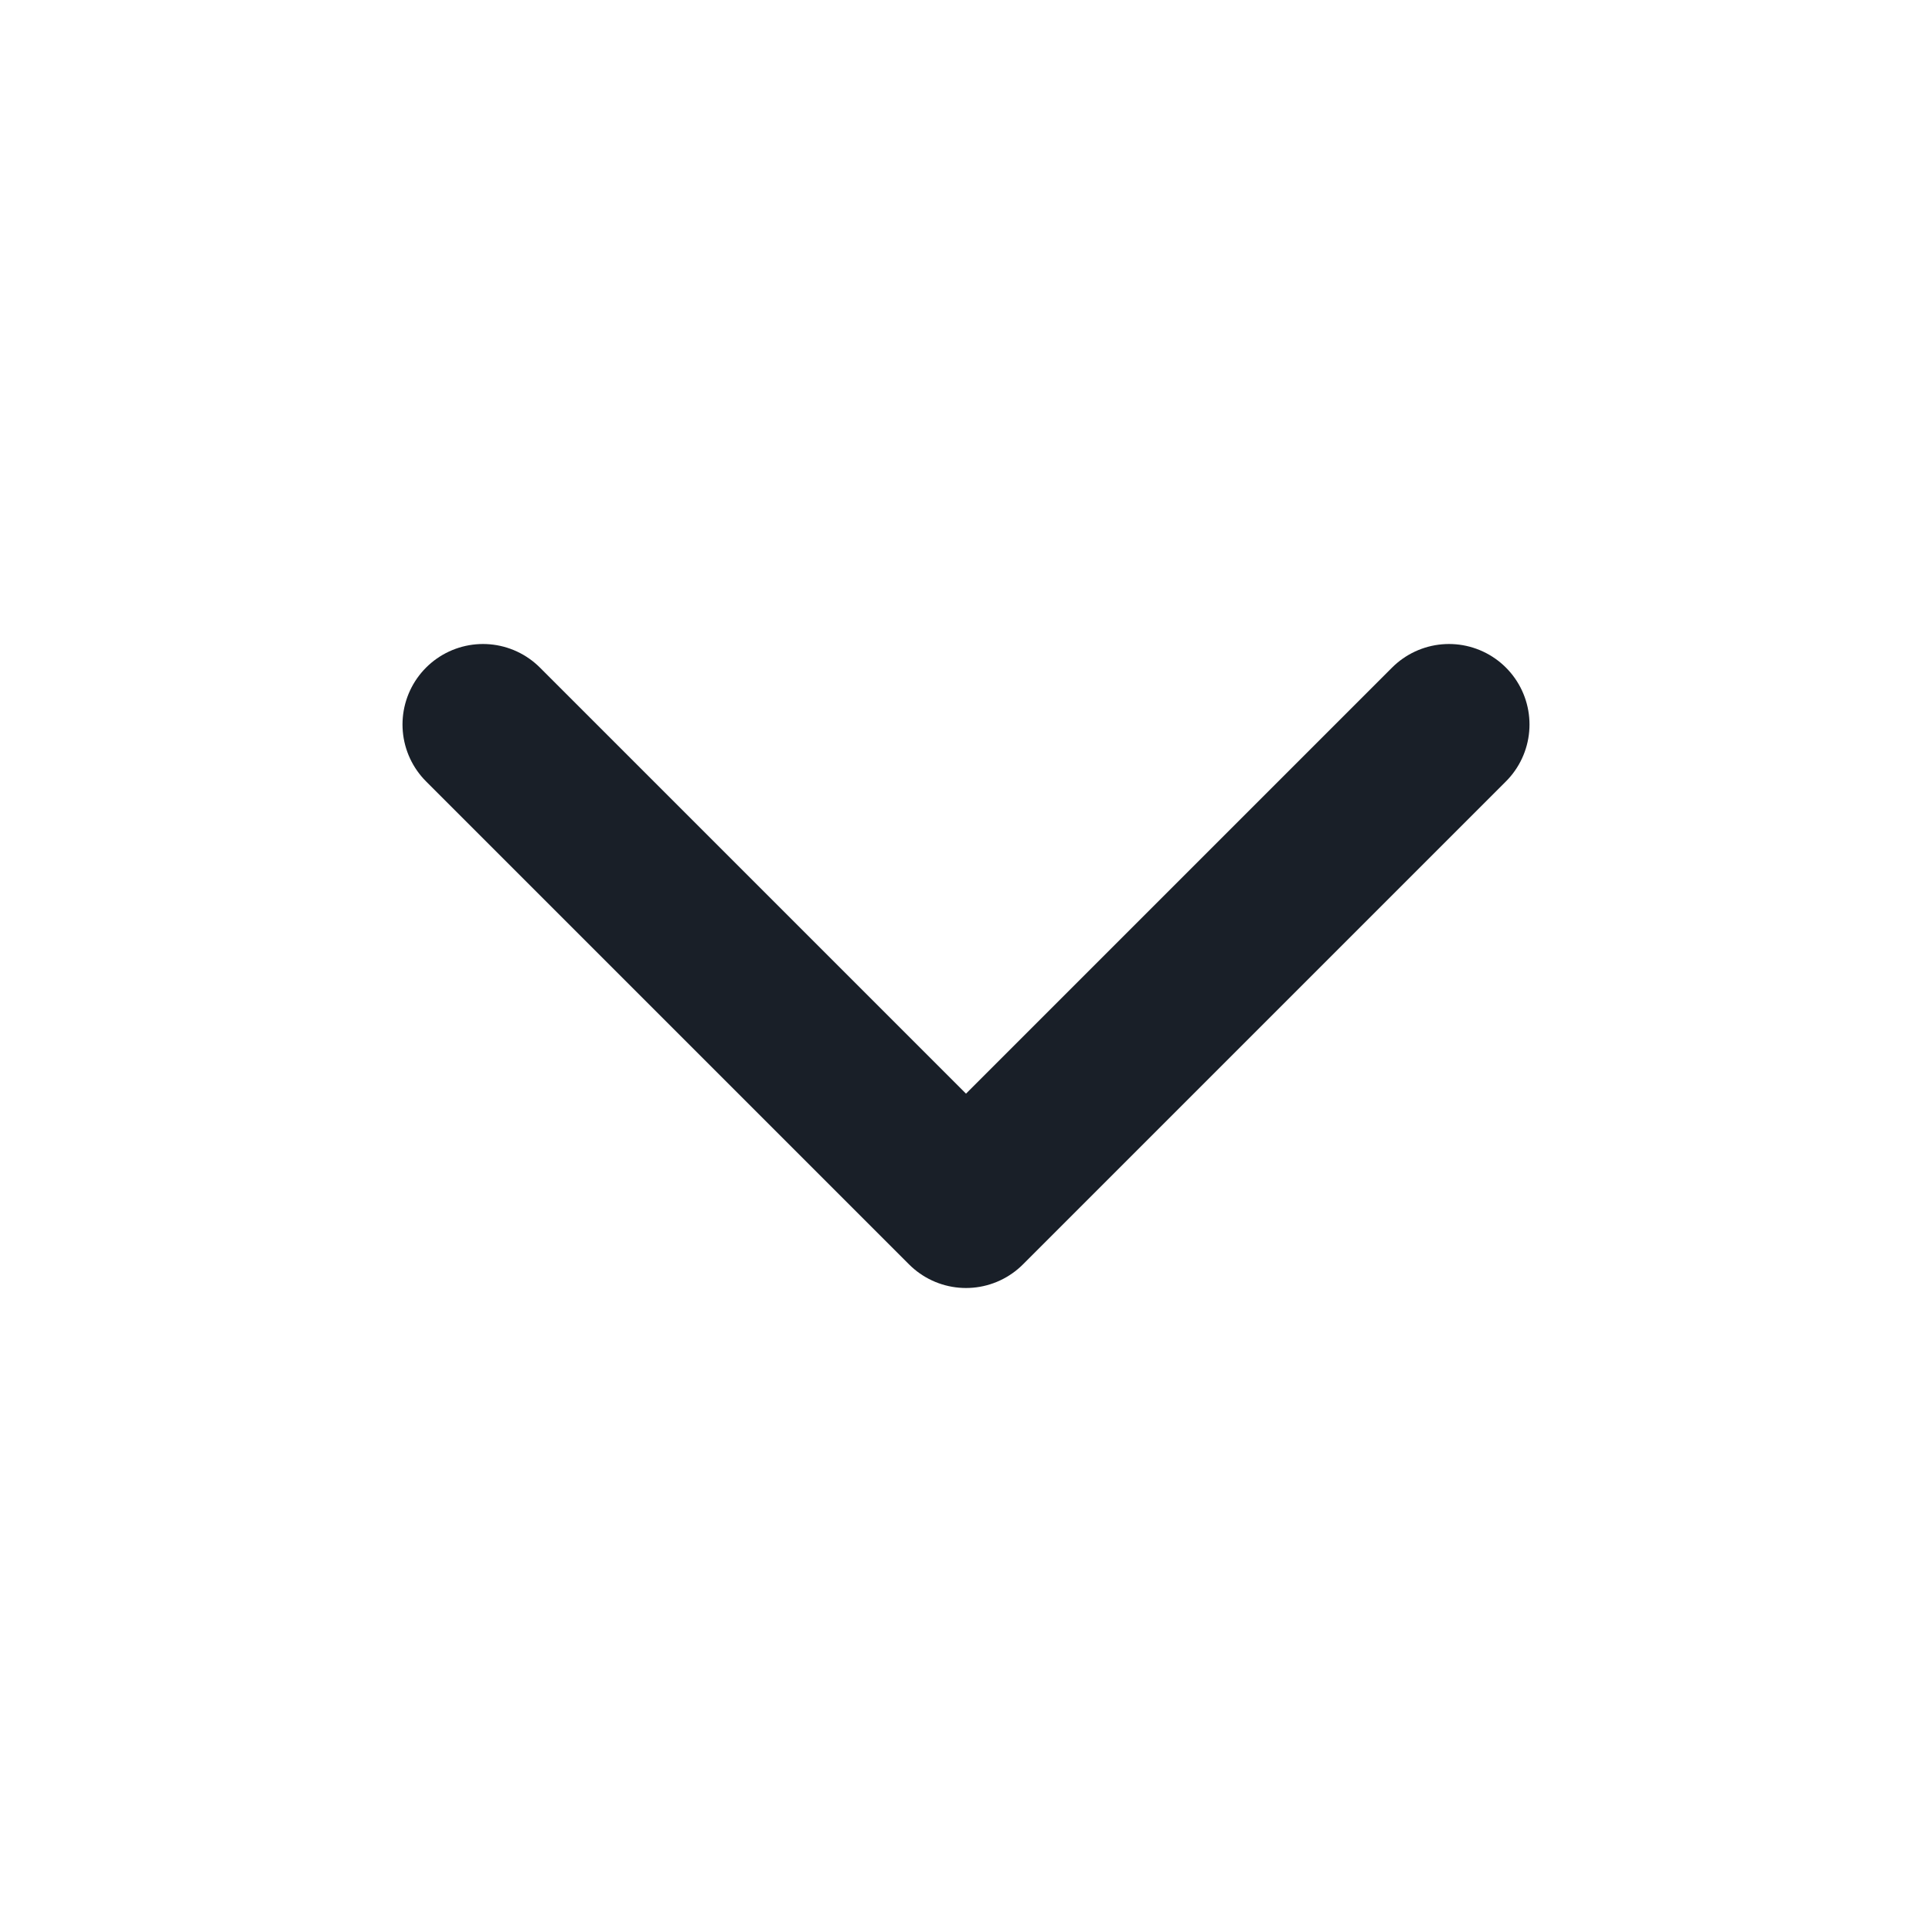
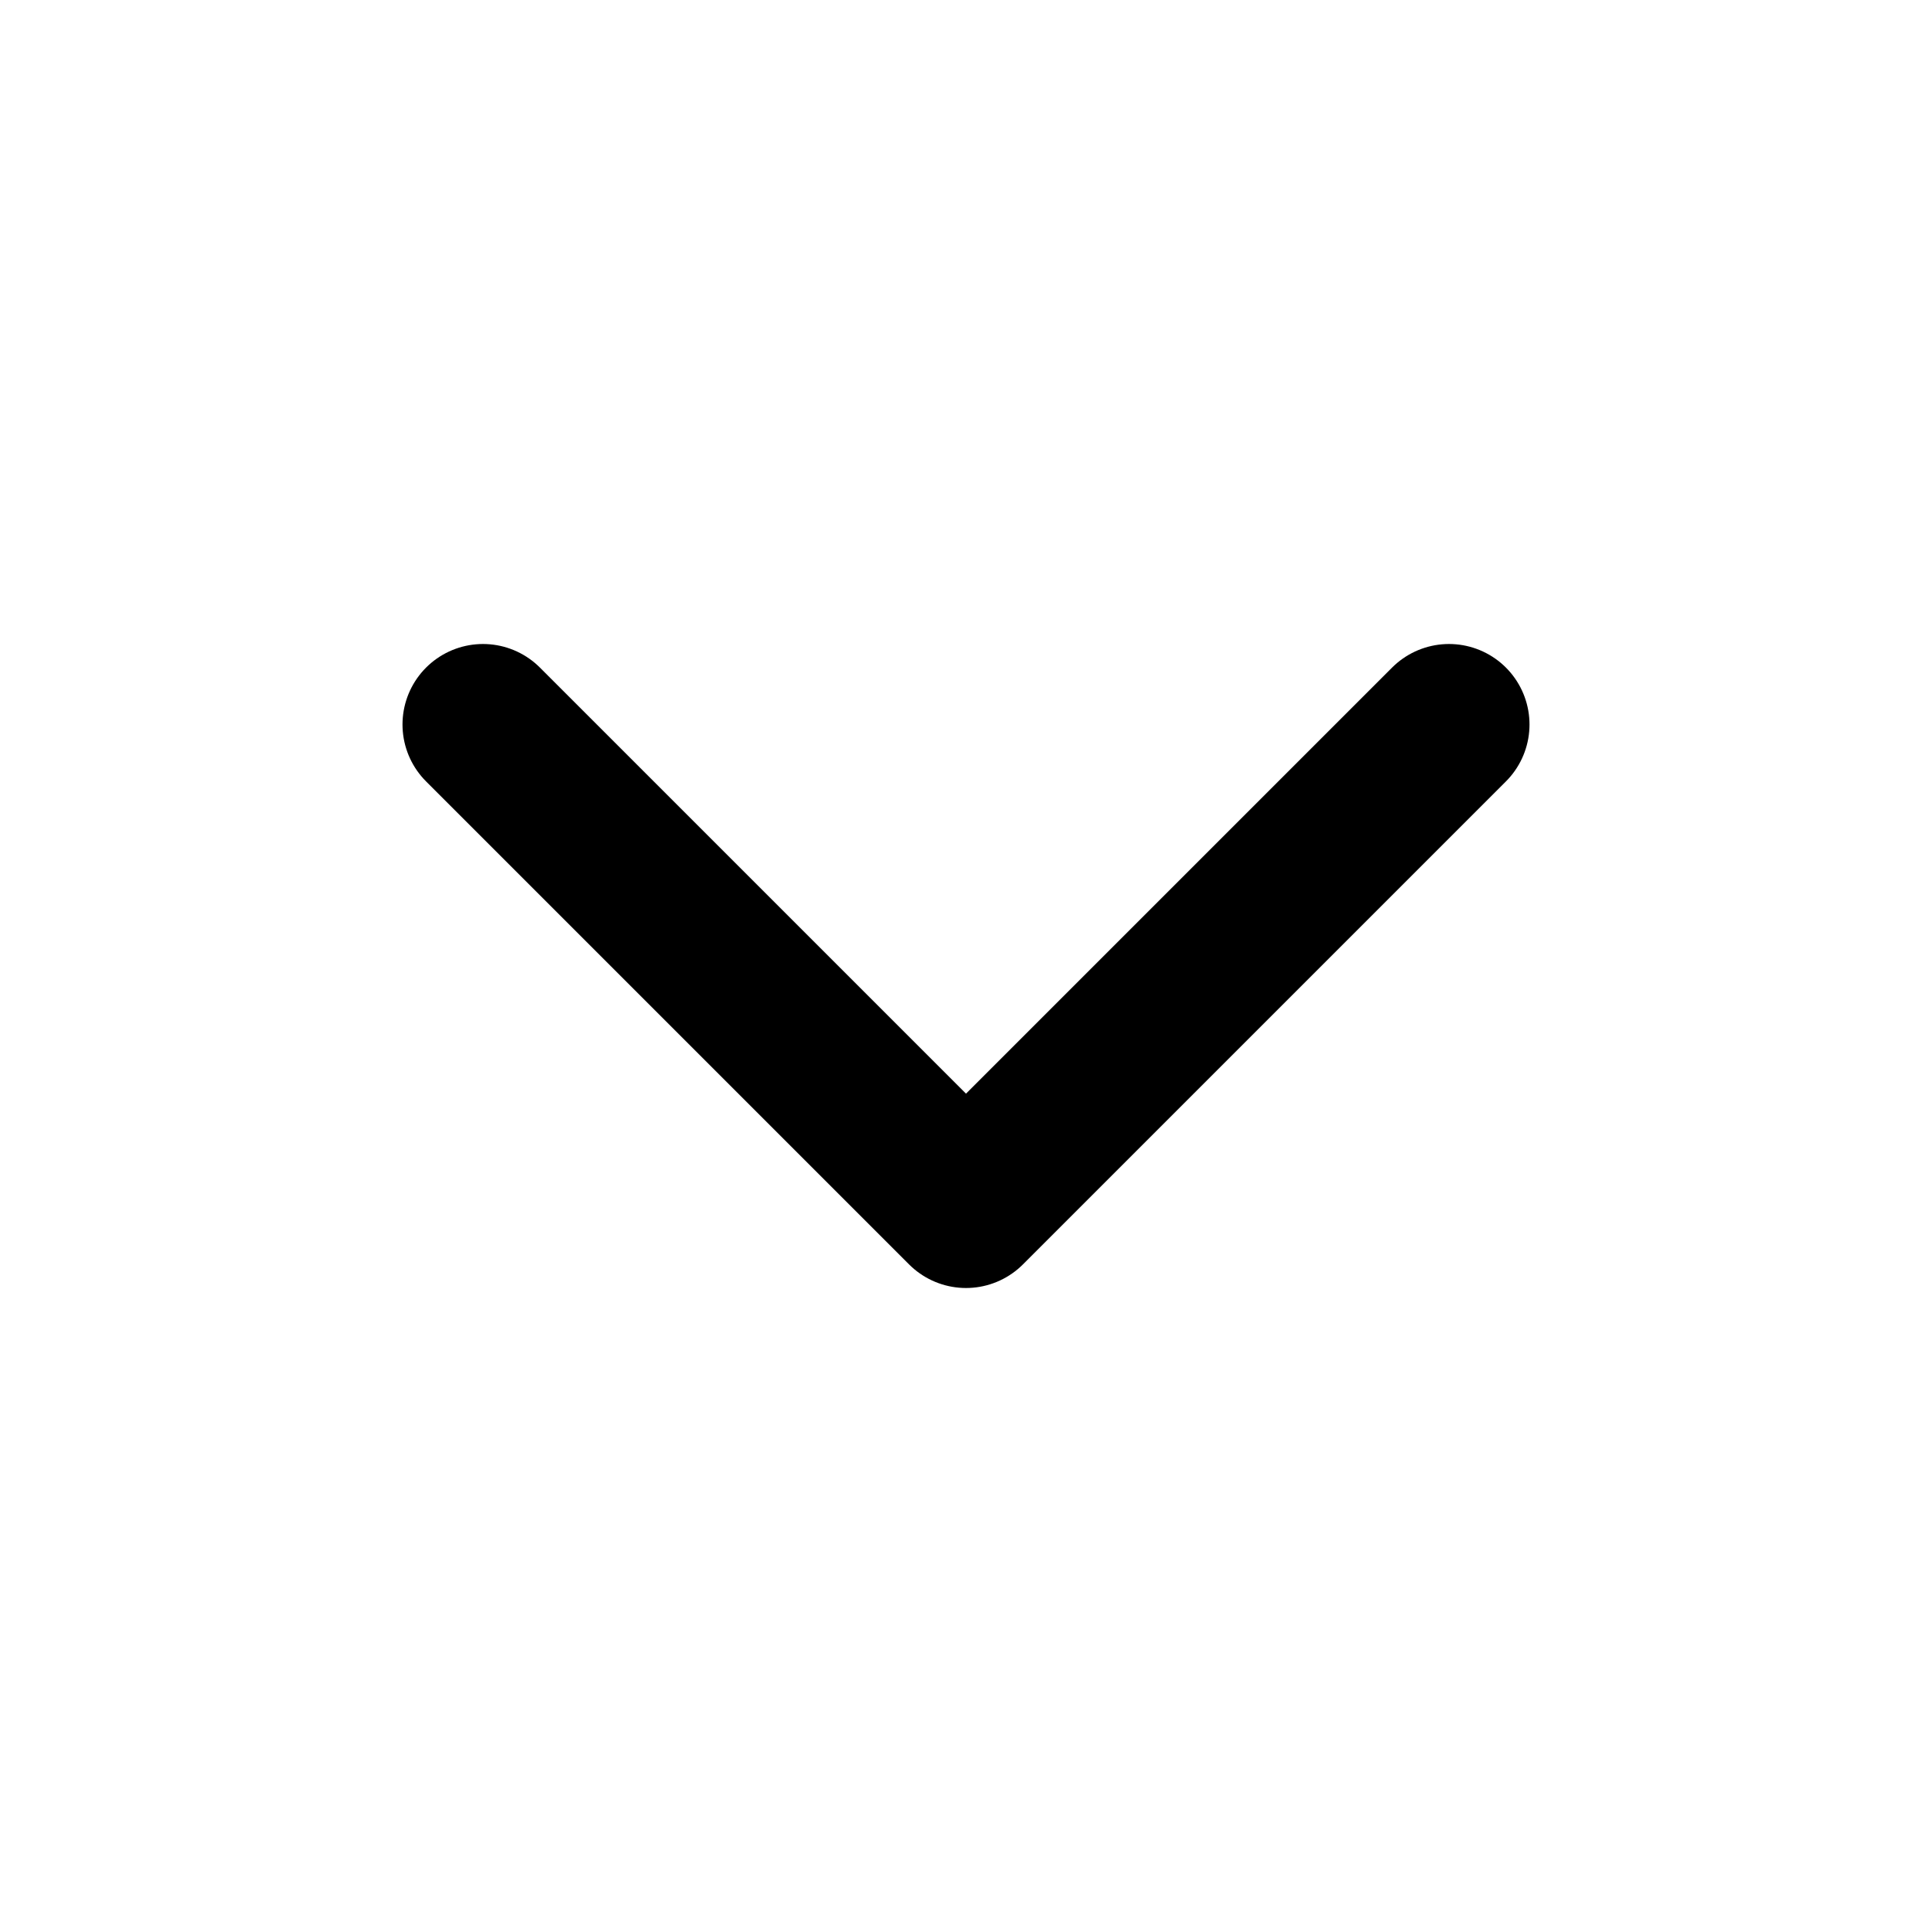
- <svg xmlns="http://www.w3.org/2000/svg" width="24" height="24" viewBox="0 0 24 24" fill="none">
-   <path d="M18 9L12 15L6 9" stroke="#191F28" stroke-width="2" stroke-linecap="round" stroke-linejoin="round" />
+ <svg xmlns="http://www.w3.org/2000/svg" width="100%" height="100%" viewBox="0 0 24 24" fill="none">
+   <path d="M18 9L12 15L6 9" stroke="currentColor" stroke-width="2" stroke-linecap="round" stroke-linejoin="round" />
</svg>
